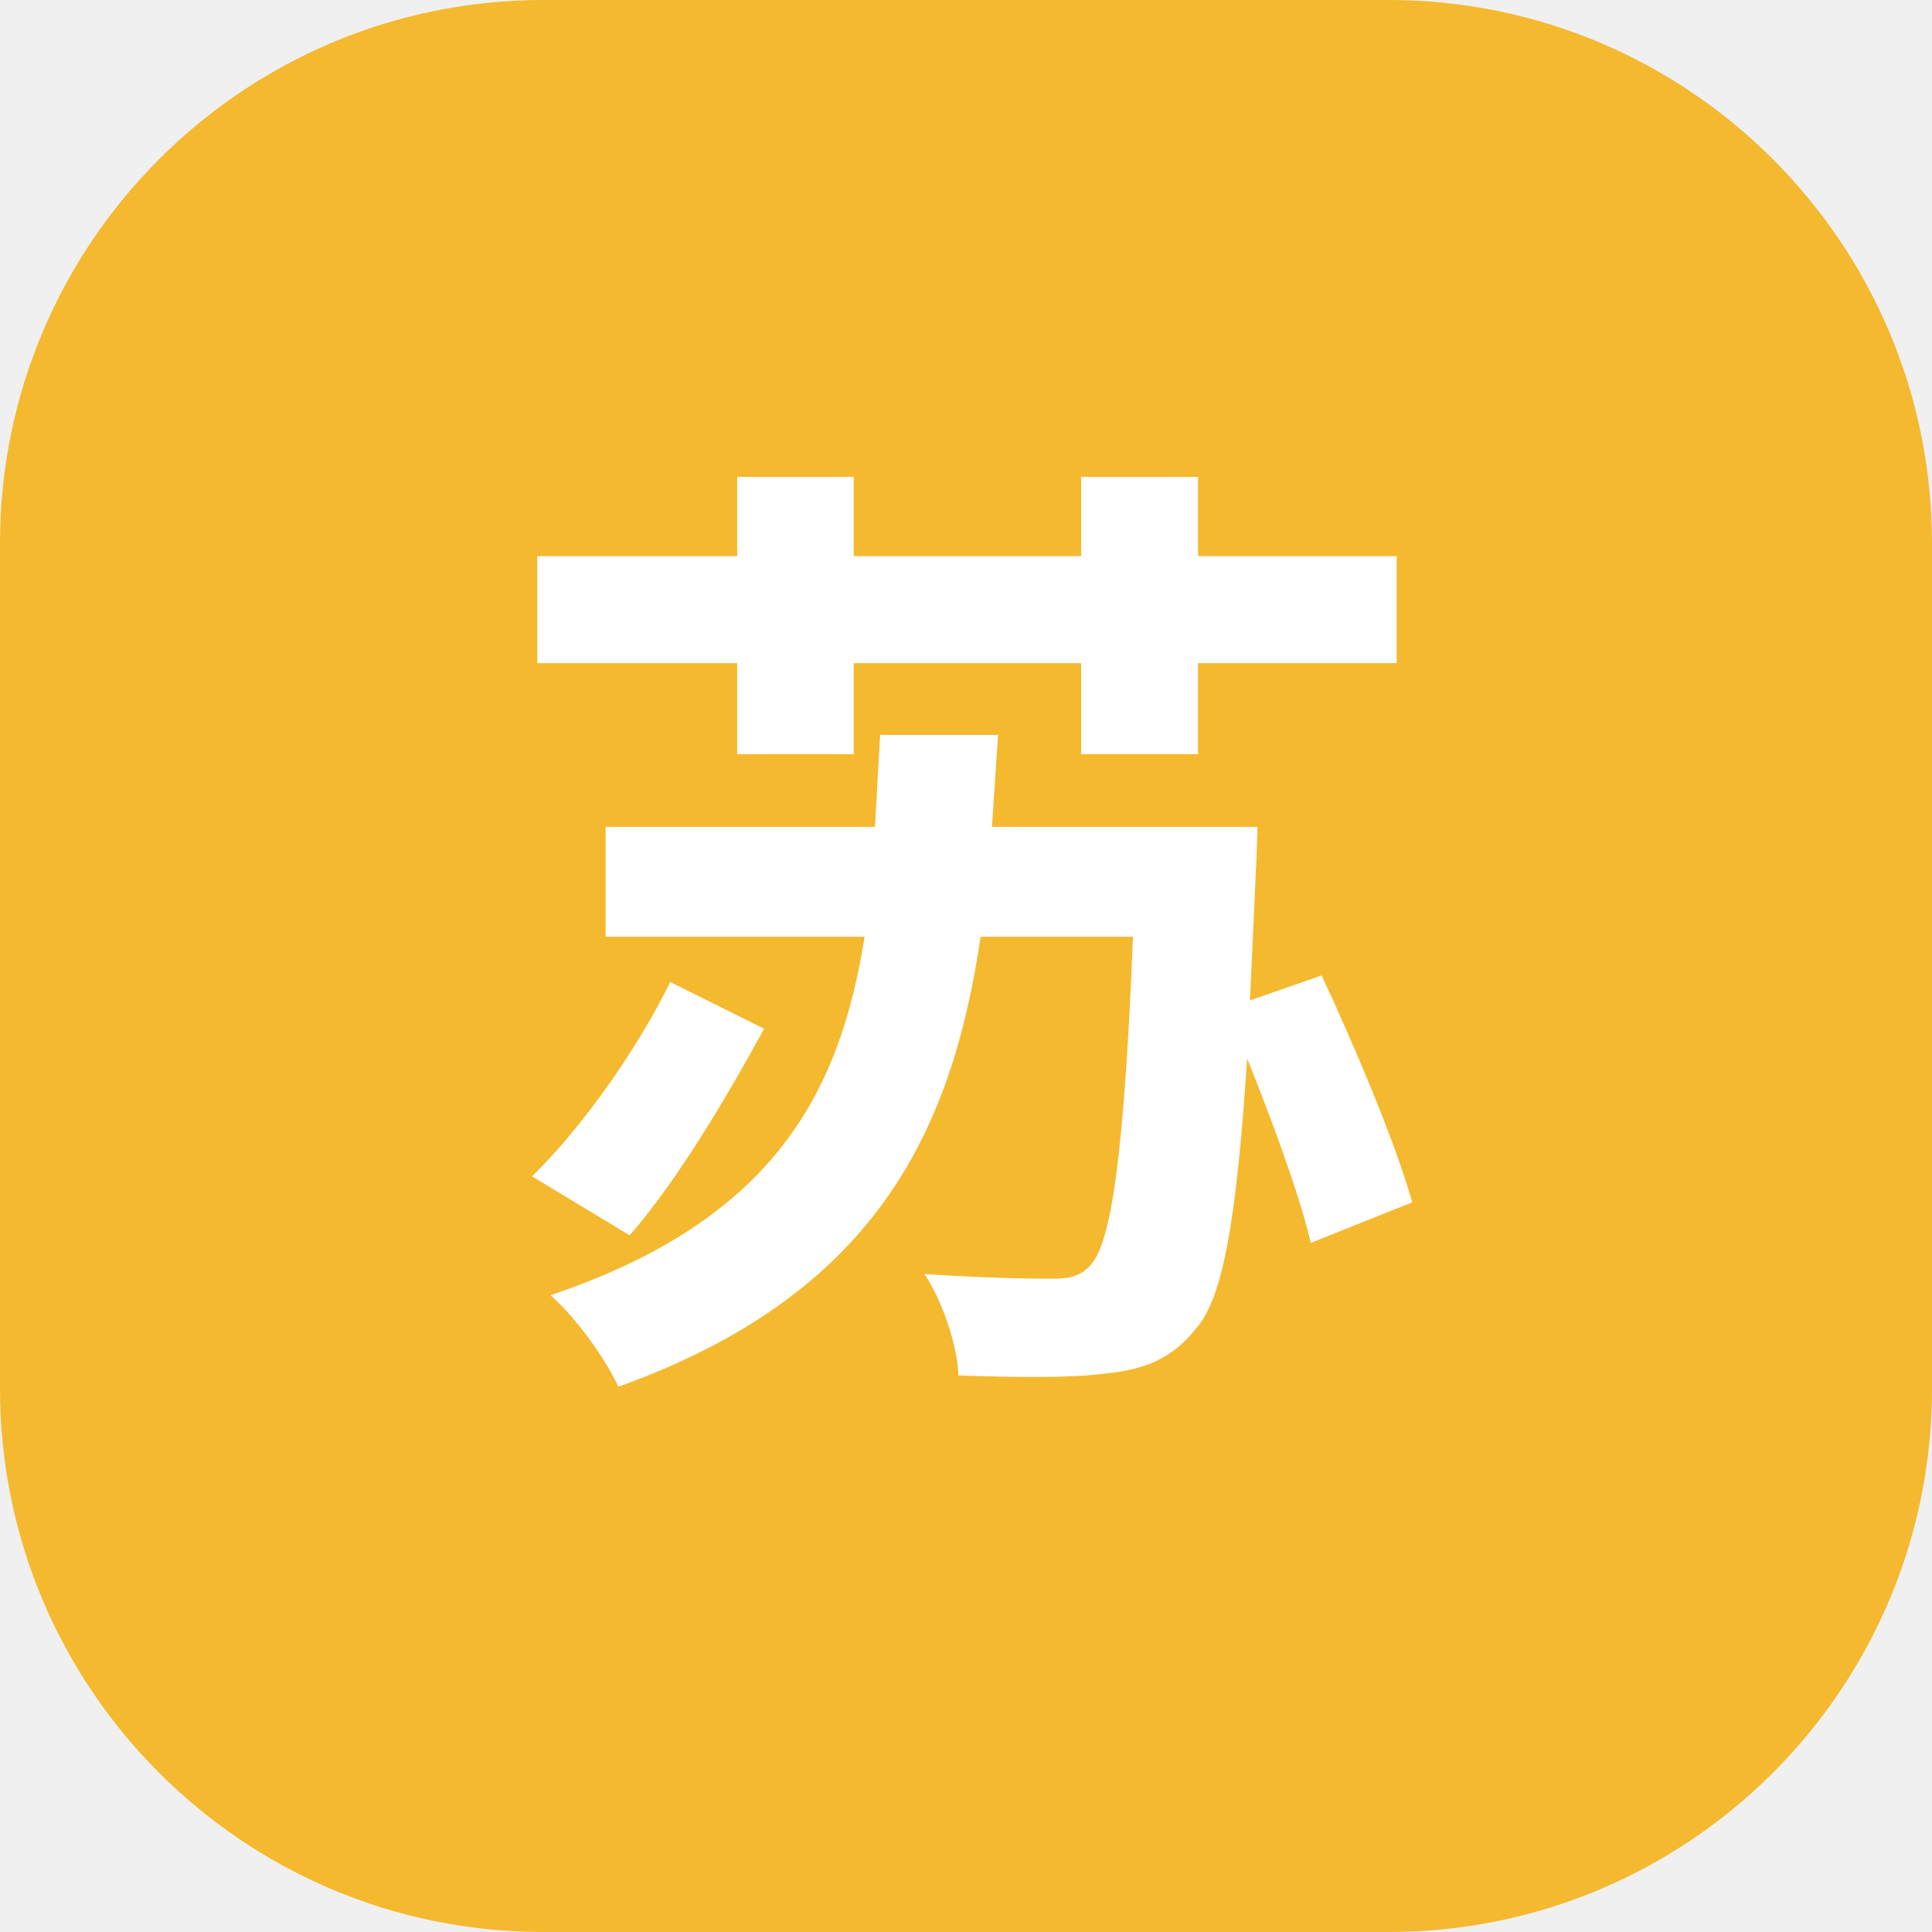
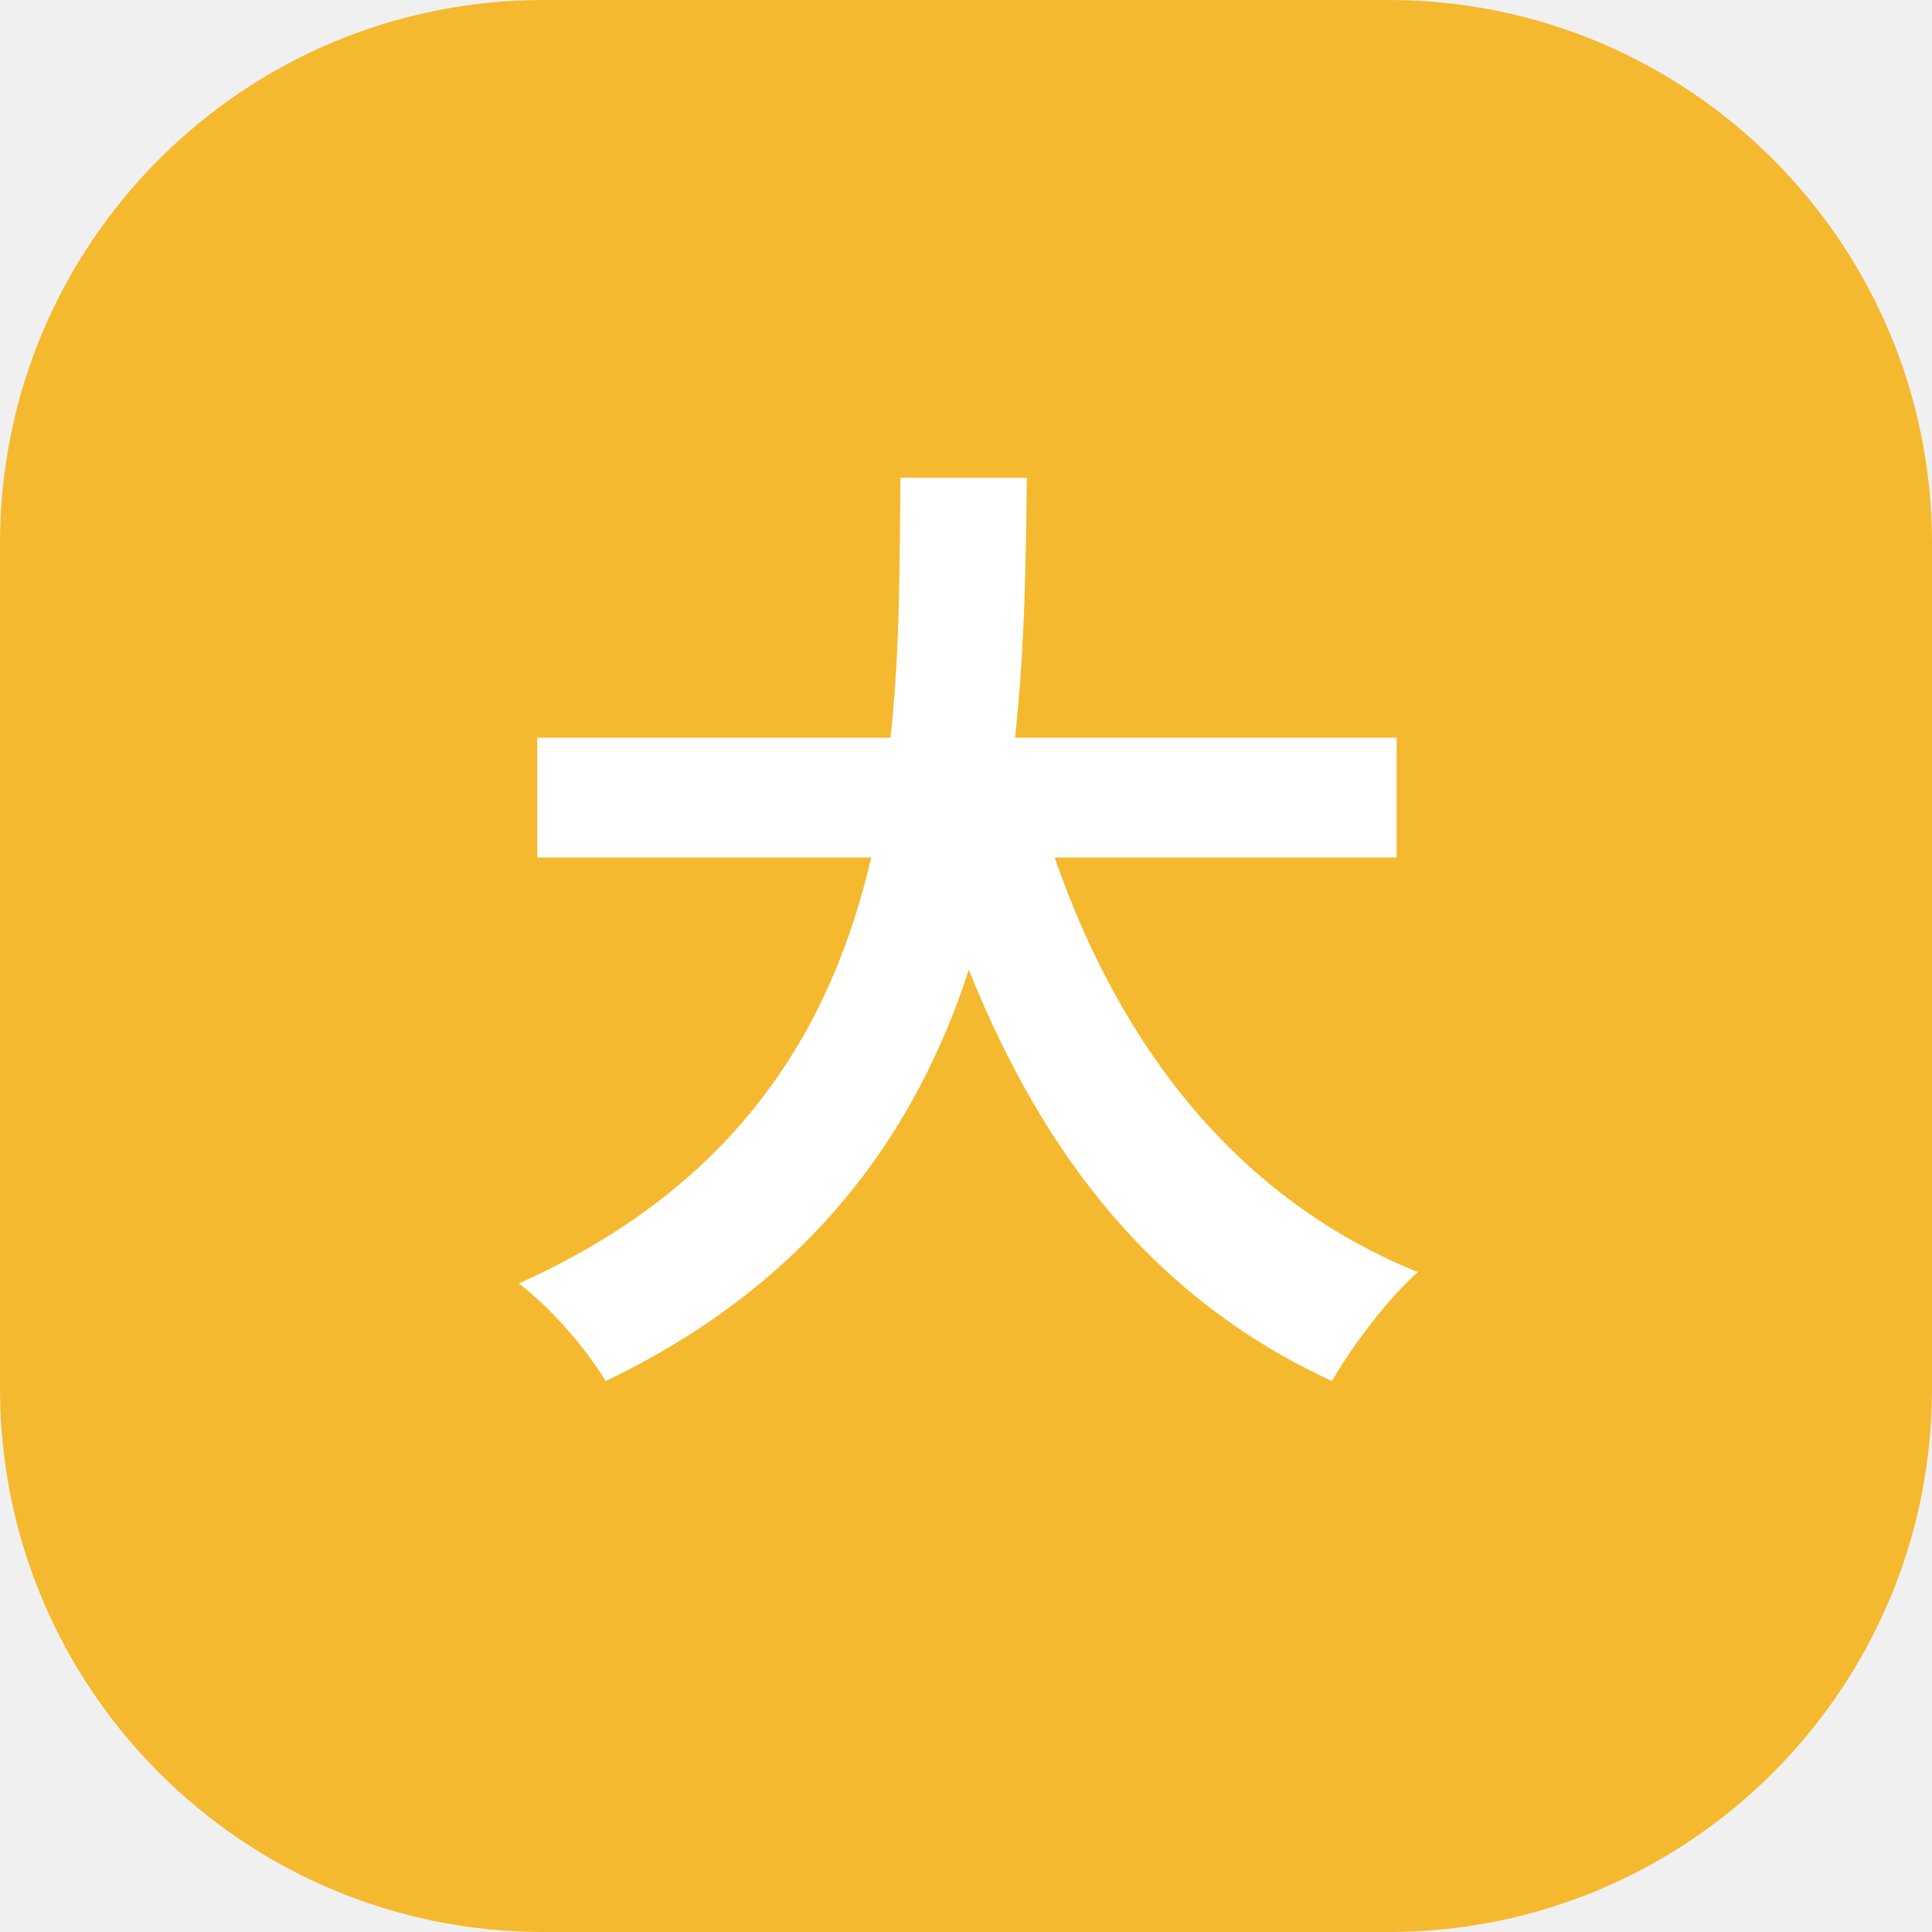
- <svg xmlns="http://www.w3.org/2000/svg" viewBox="0 0 64 64" role="img" aria-label="苏敏的小站">
+ <svg xmlns="http://www.w3.org/2000/svg" viewBox="0 0 64 64" role="img" aria-label="大米的小站">
  <rect width="64" height="64" rx="18" fill="#f5b92f" />
-   <text x="32" y="43" fill="#ffffff" font-family="Noto Sans SC, Microsoft YaHei, sans-serif" font-size="32" font-weight="800" text-anchor="middle">苏</text>
+   <text x="32" y="43" fill="#ffffff" font-family="Noto Sans SC, Microsoft YaHei, sans-serif" font-size="32" font-weight="800" text-anchor="middle">大</text>
</svg>
